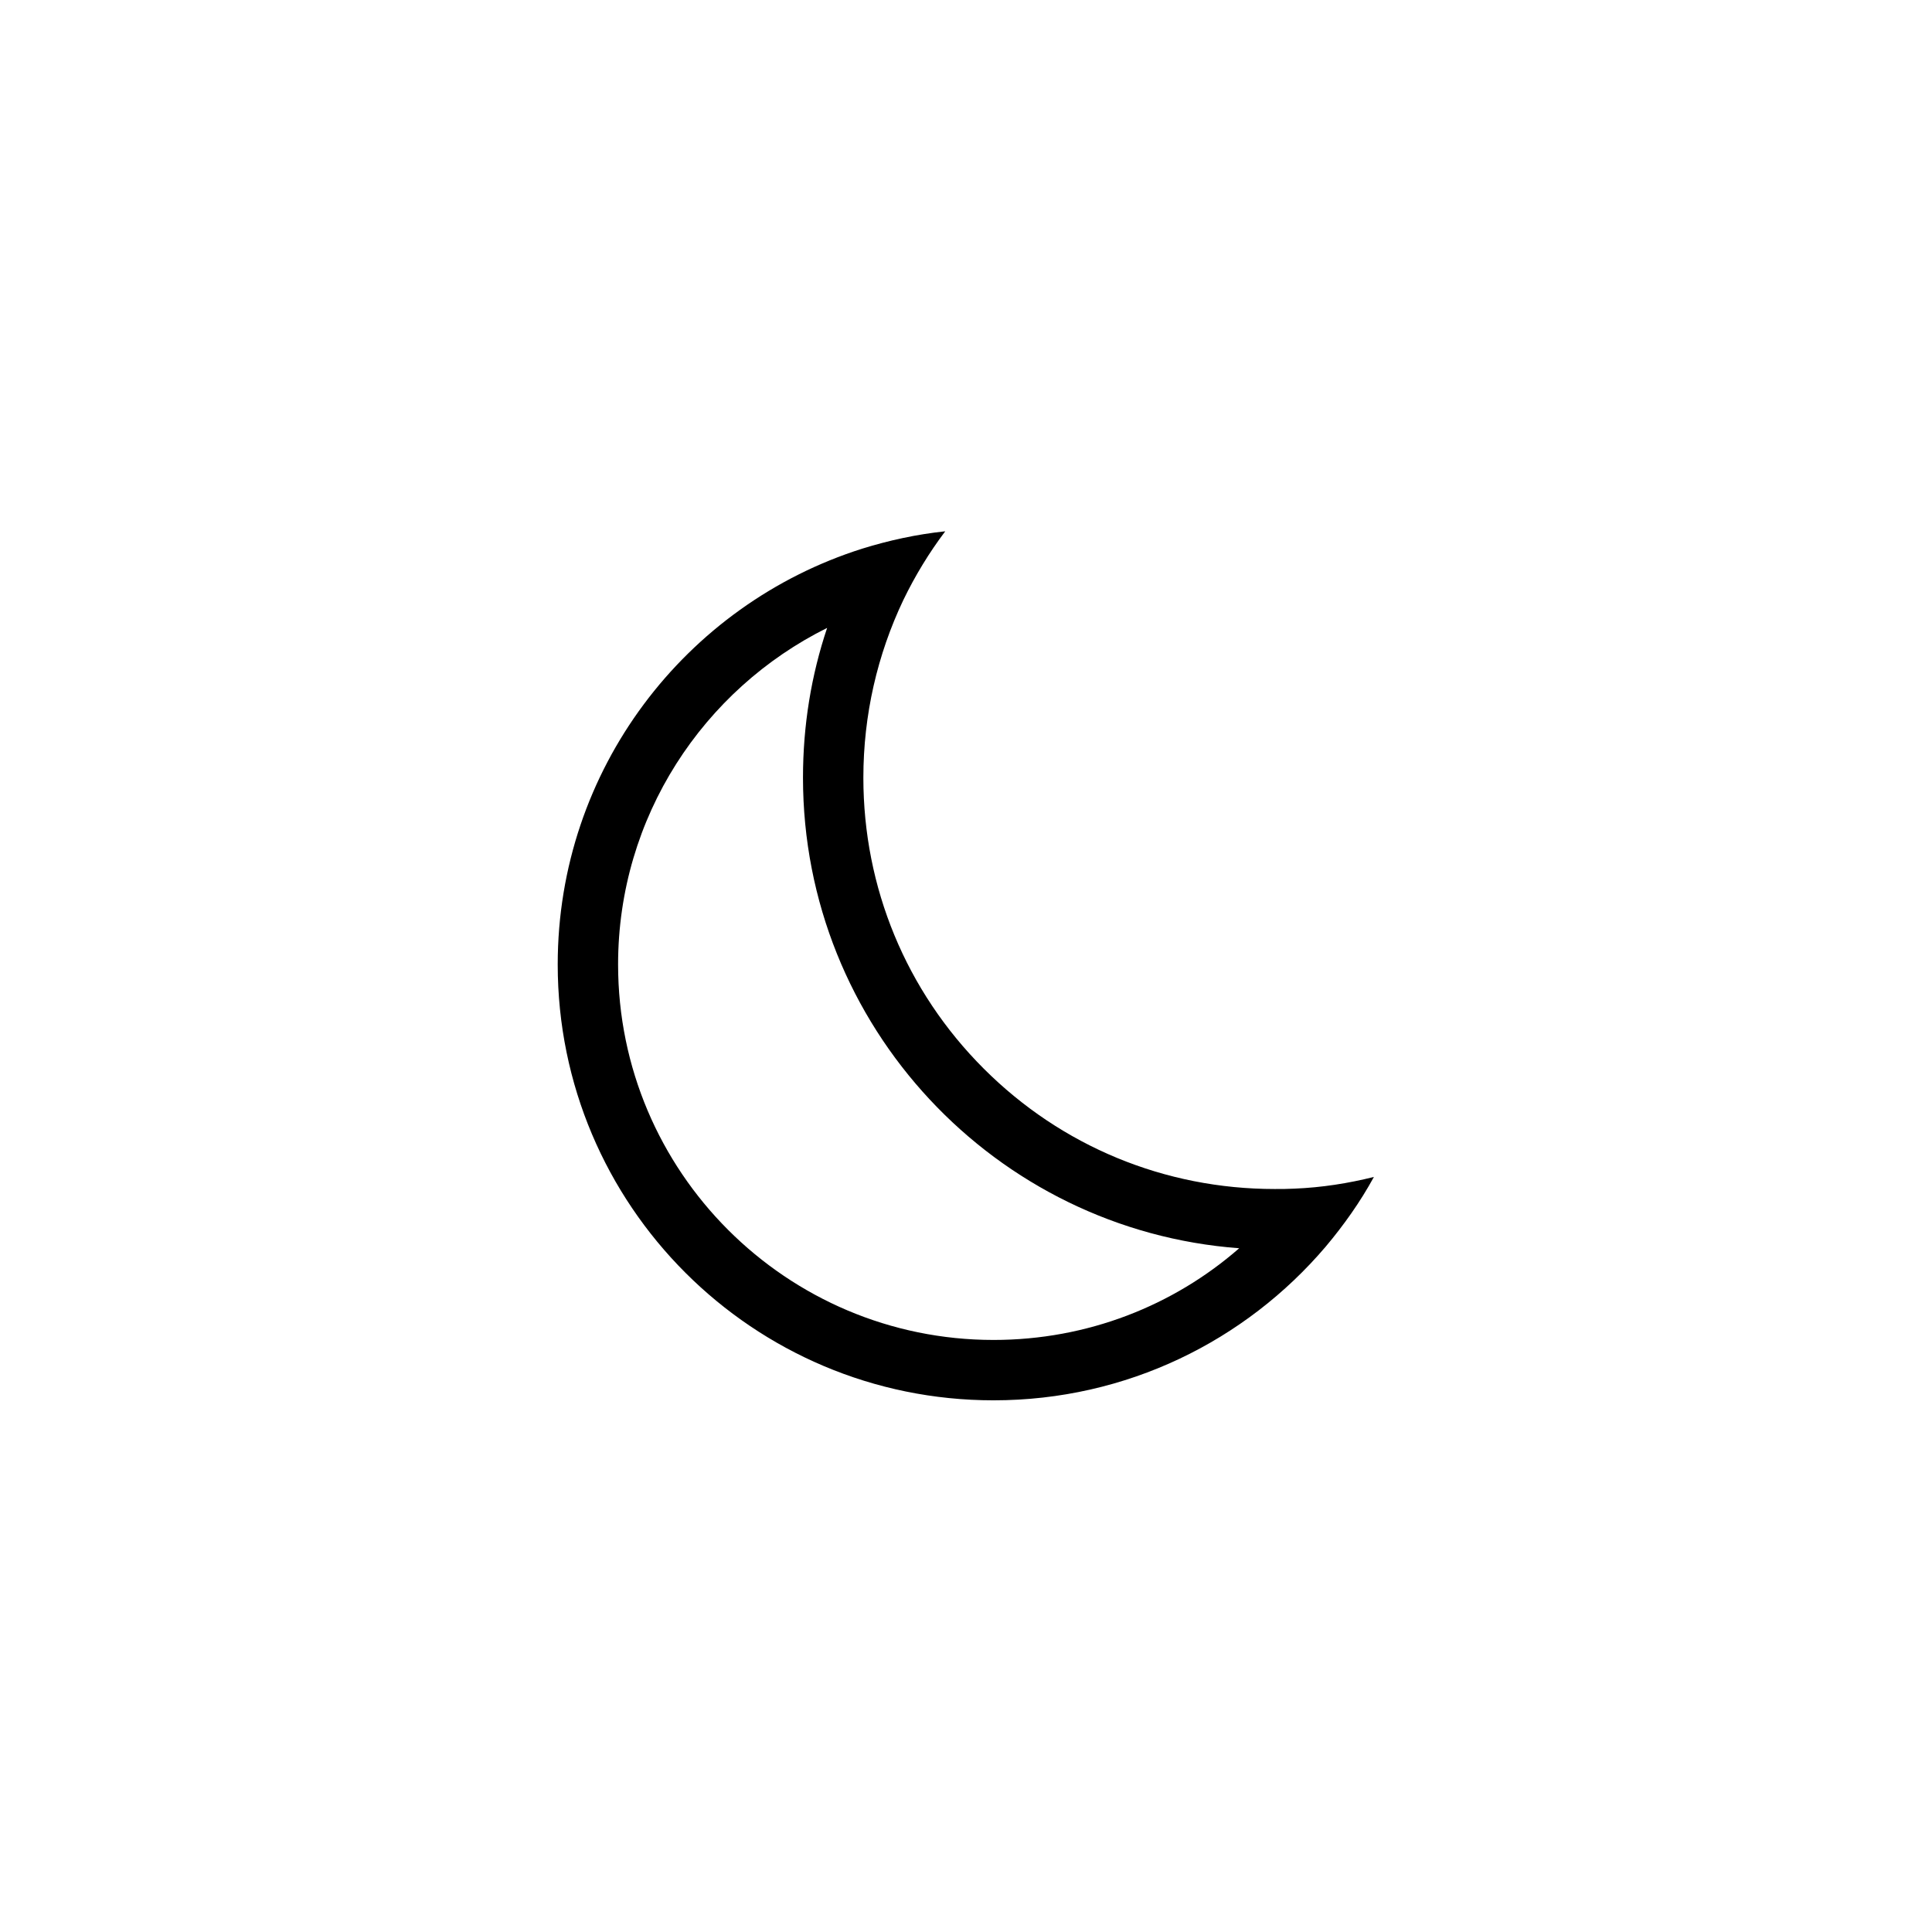
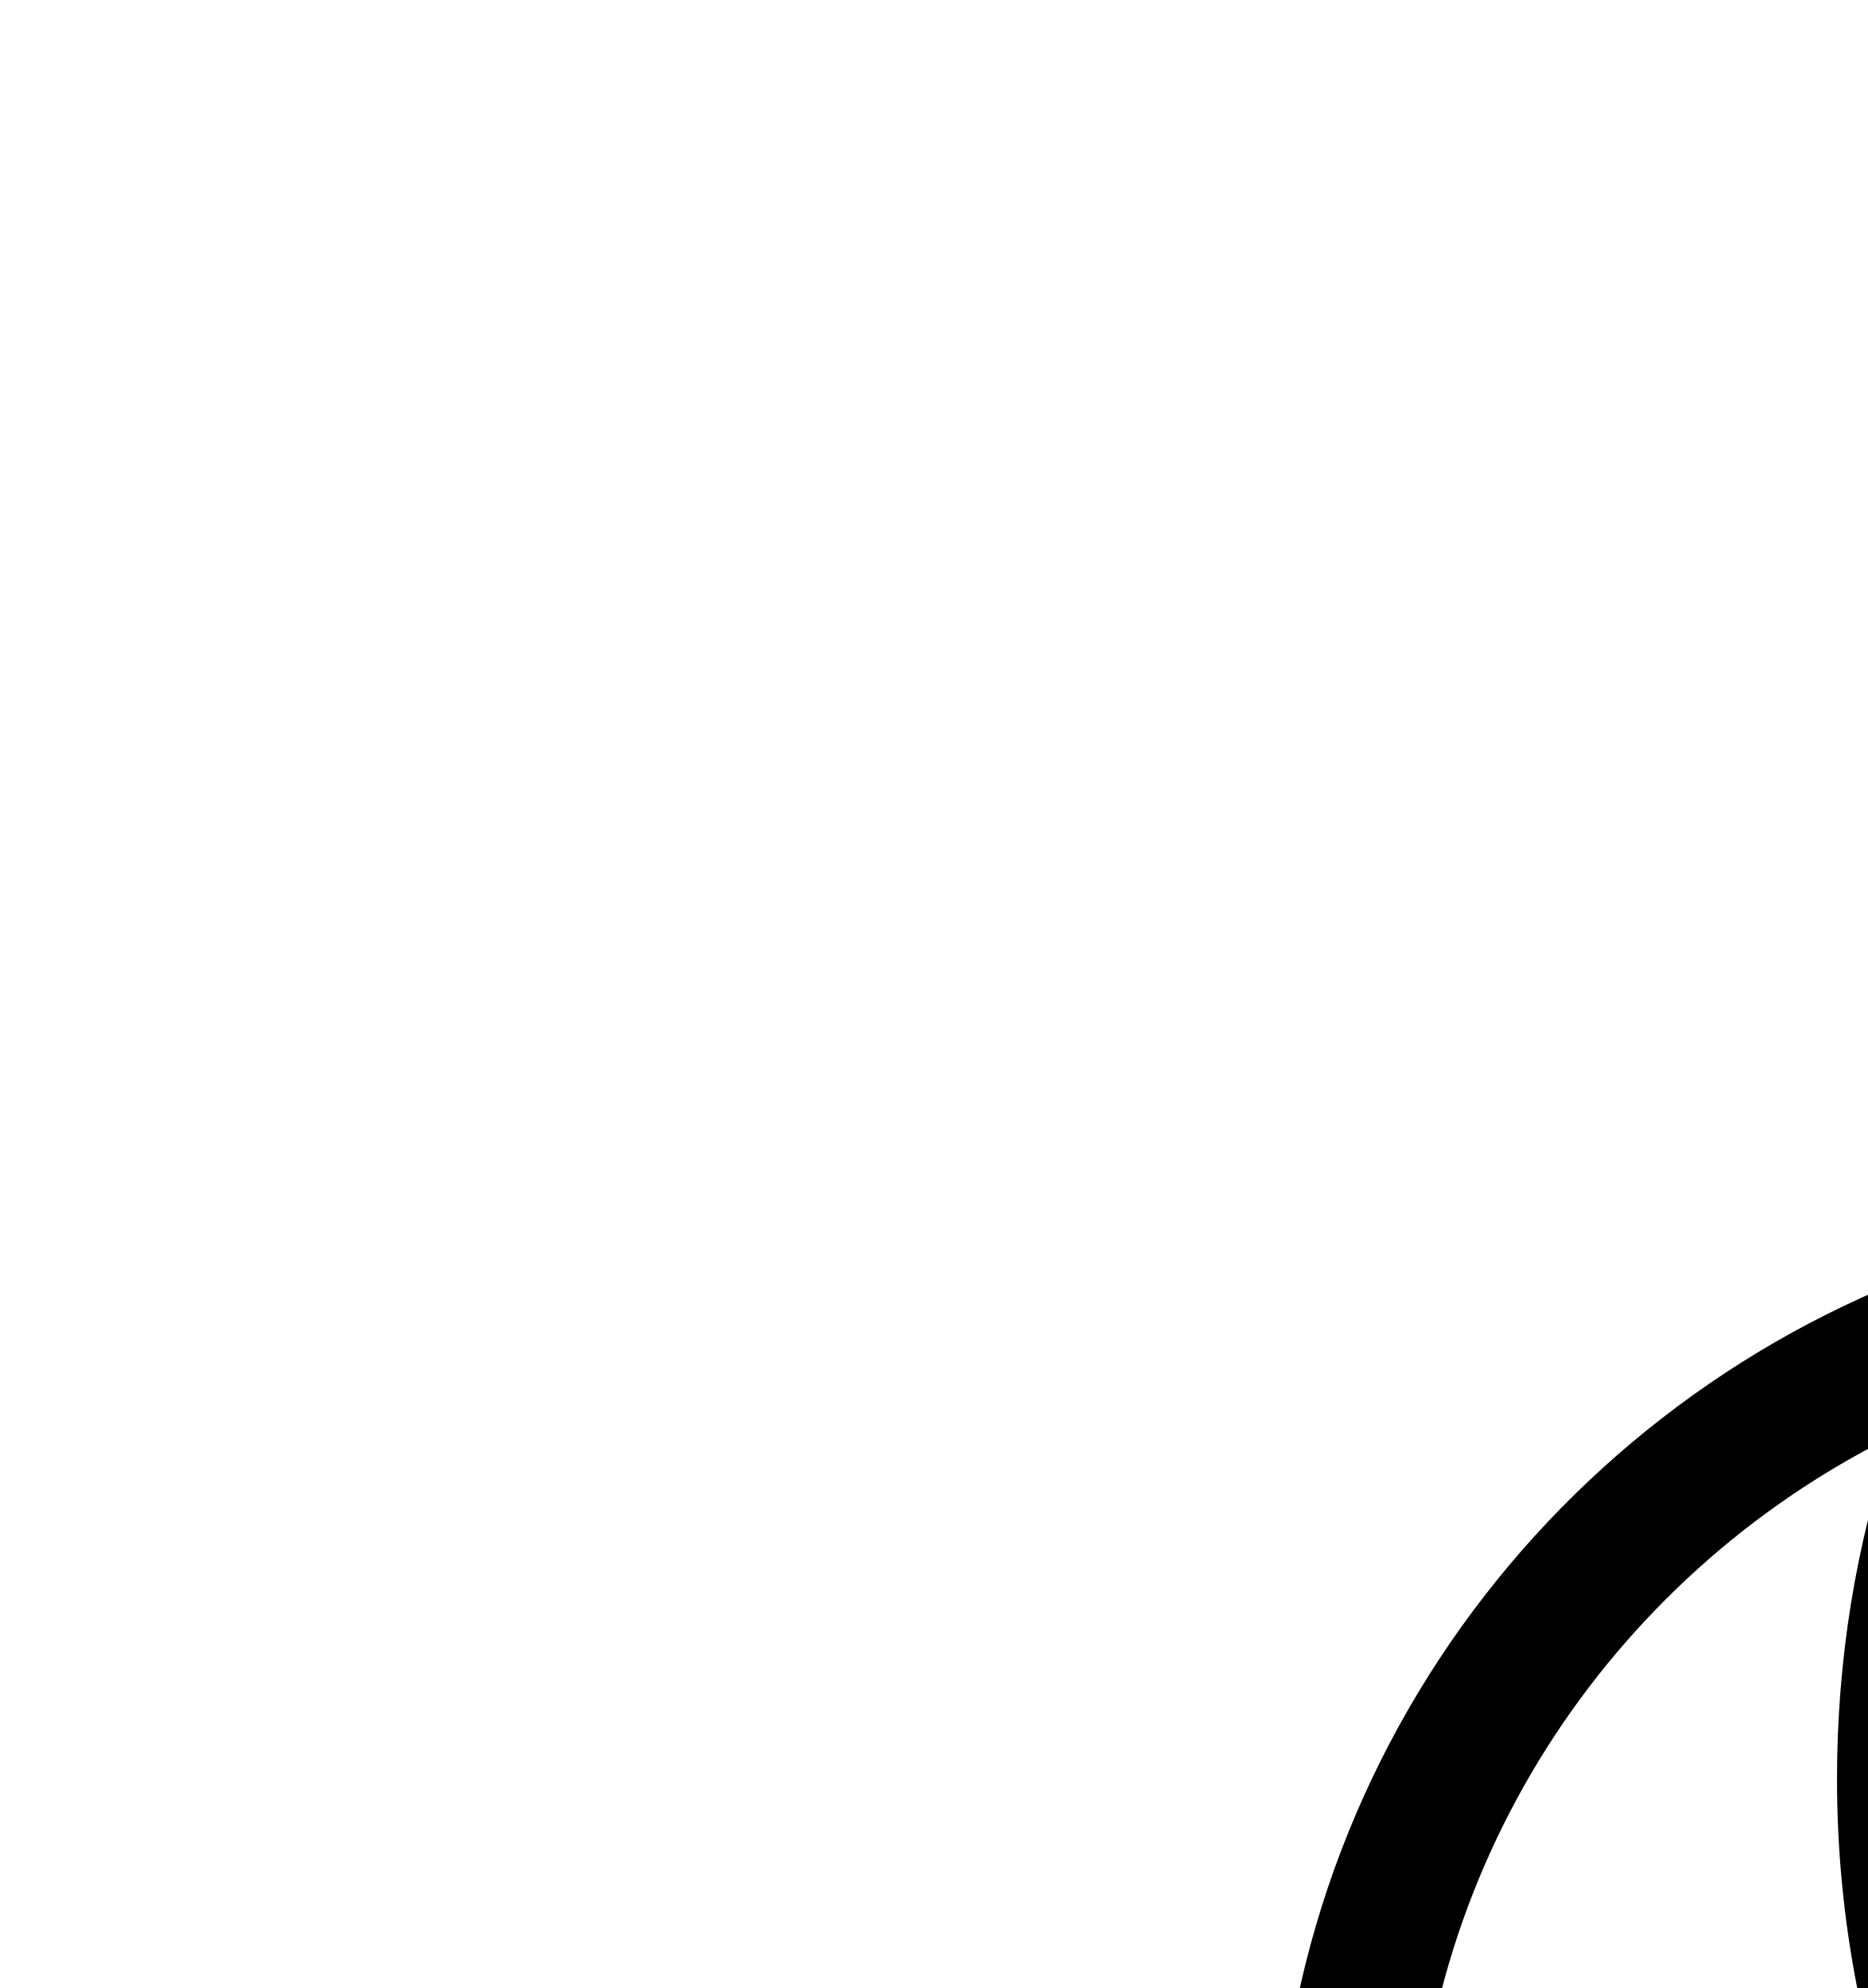
- <svg xmlns="http://www.w3.org/2000/svg" height="512px" id="Layer_1" style="enable-background:new 0 0 512 512;" version="1.1" viewBox="0 0 512 512" width="512px" xml:space="preserve">
+ <svg xmlns="http://www.w3.org/2000/svg" version="1.1" fill="#010000" xml:space="preserve">
  <g>
    <g>
      <path d="M343.1,315c-1.8,0.1-3.5,0.1-5.3,0.1c-29.1,0-56.5-11.3-77.1-31.9c-20.6-20.6-31.9-48-31.9-77.1    c0-16.6,3.7-32.6,10.6-47.1c3.1-6.4,6.8-12.5,11.1-18.2c-7.6,0.8-14.9,2.4-22,4.6c-46.8,14.8-80.7,58.5-80.7,110.2    c0,63.8,51.7,115.5,115.5,115.5c35.3,0,66.8-15.8,88-40.7c4.8-5.7,9.2-11.9,12.8-18.5C357.3,313.6,350.3,314.7,343.1,315z     M263.3,355.1c-54.9,0-99.5-44.6-99.5-99.5c0-39.1,22.6-72.9,55.4-89.2c-4.2,12.5-6.4,25.8-6.4,39.7c0,65.9,51,119.9,115.6,124.7    C311,346,288.2,355.1,263.3,355.1z" />
    </g>
  </g>
</svg>
